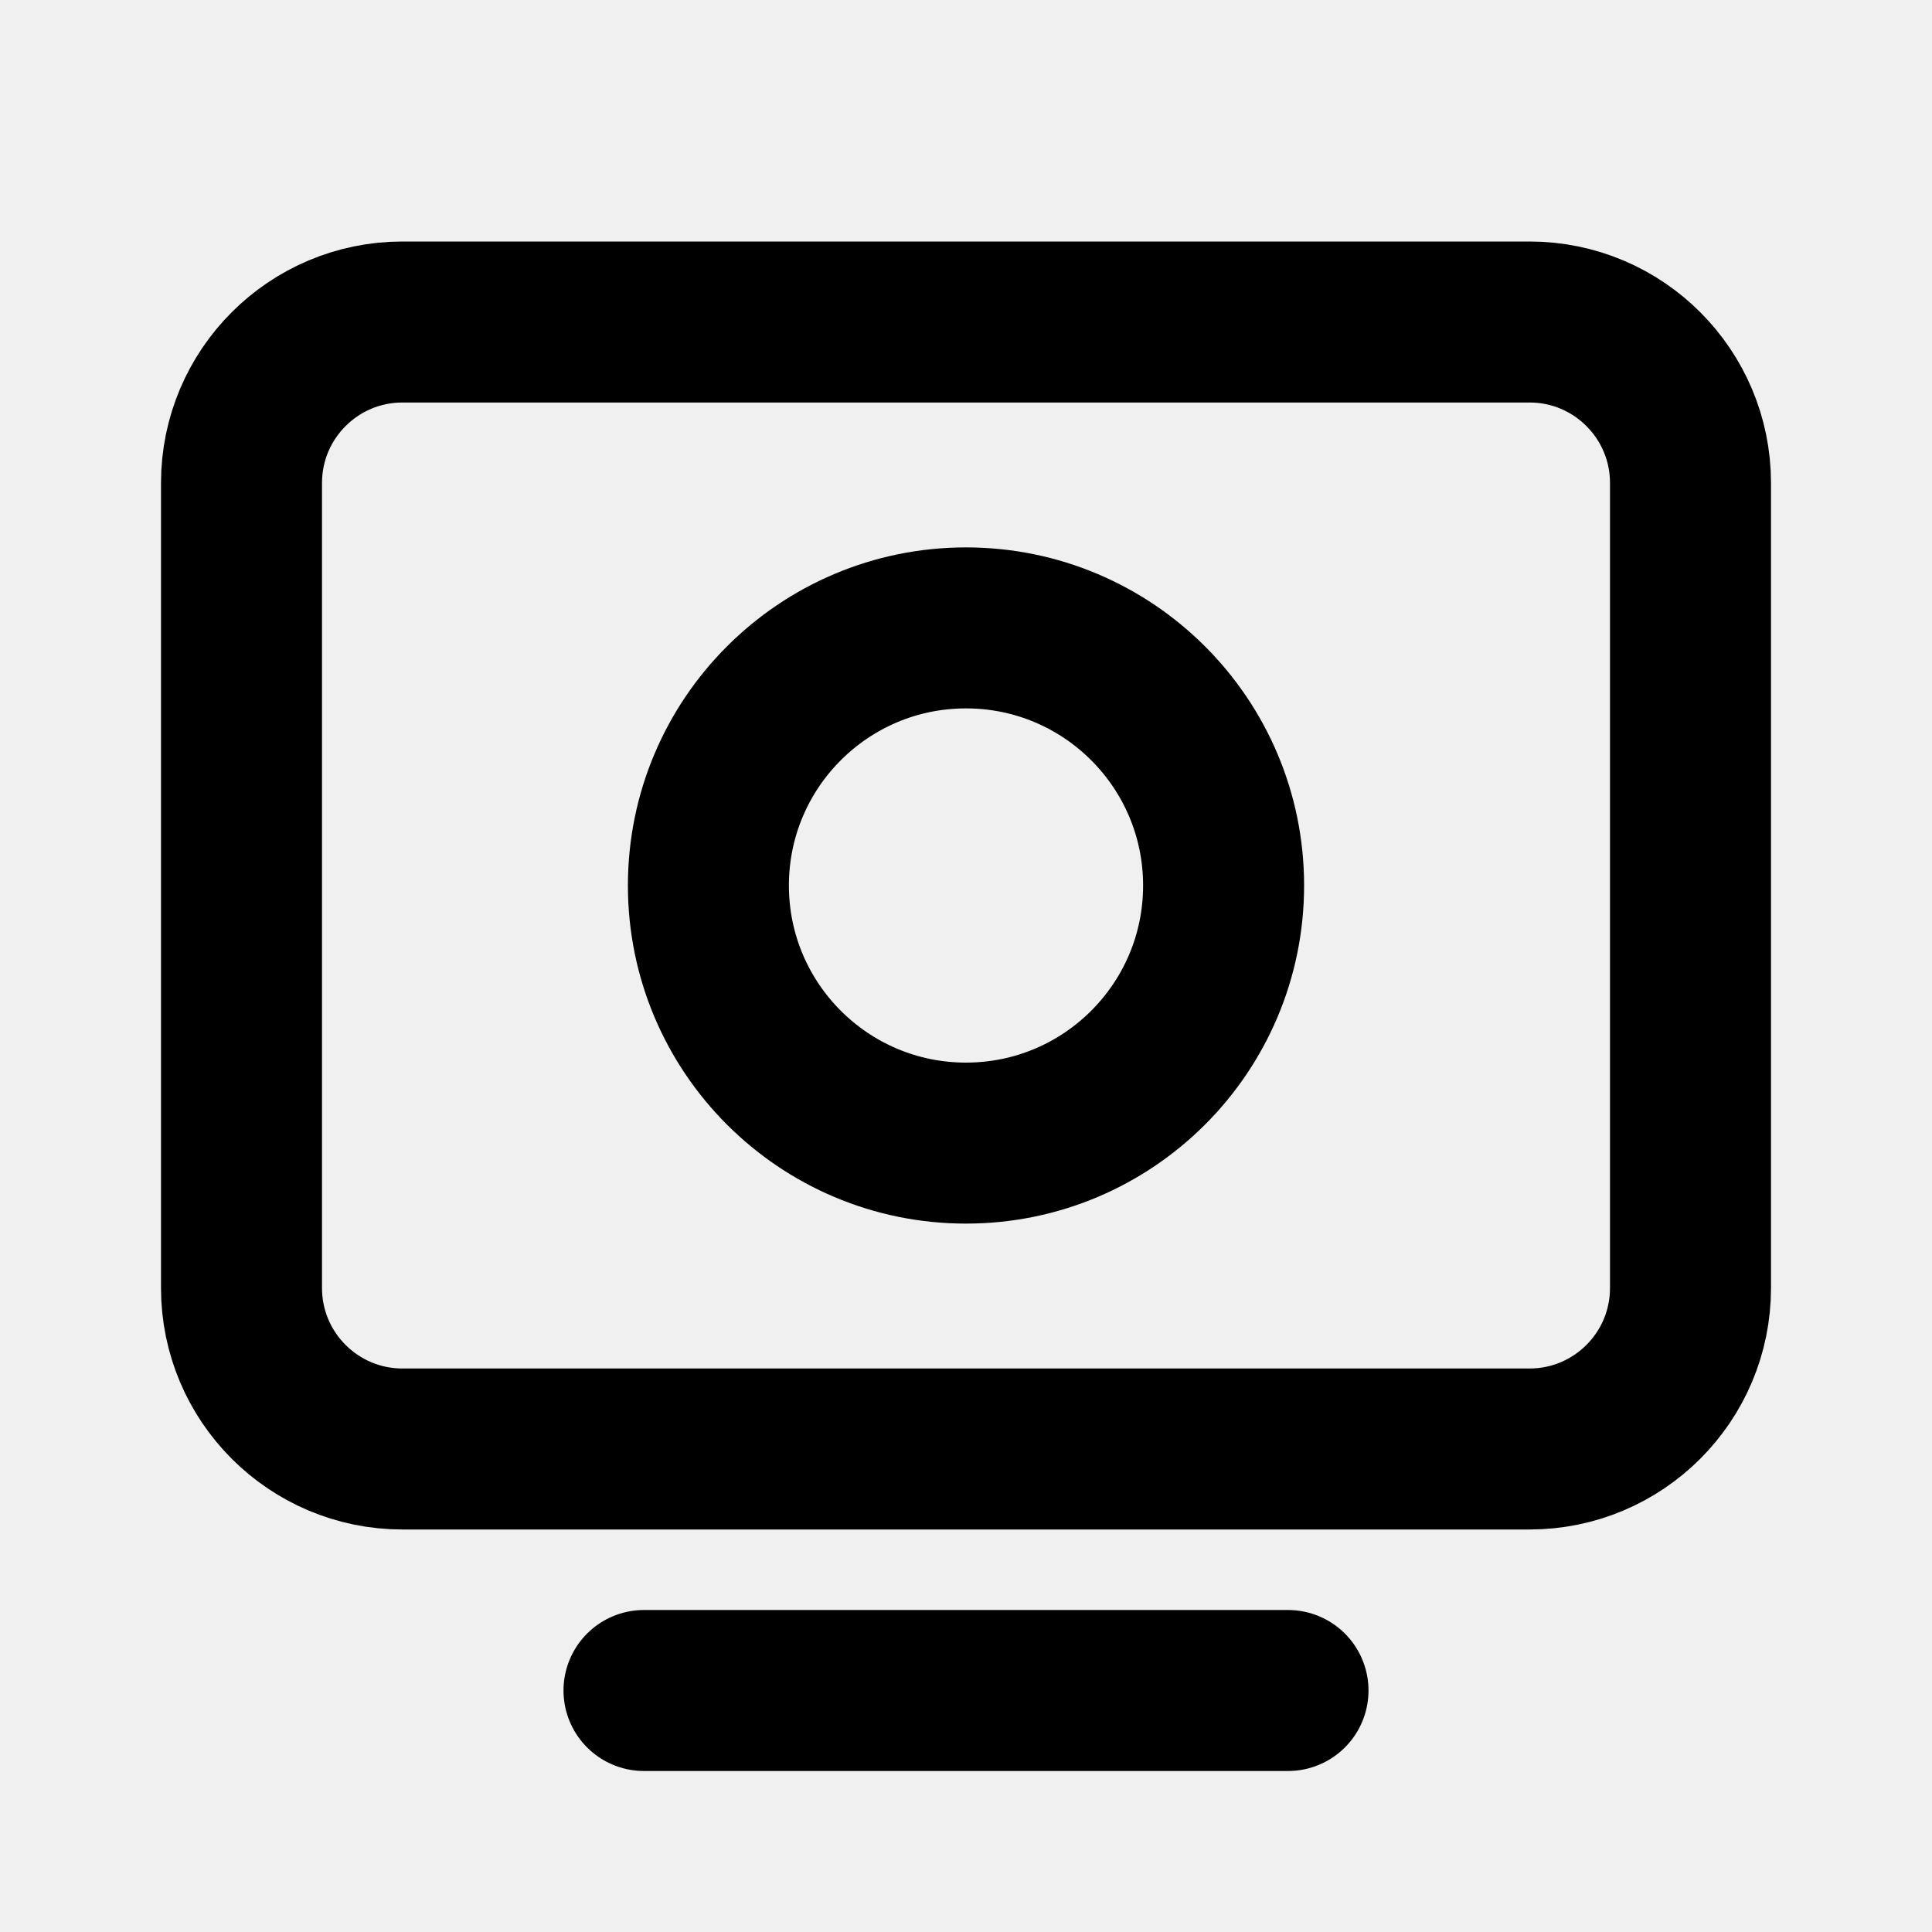
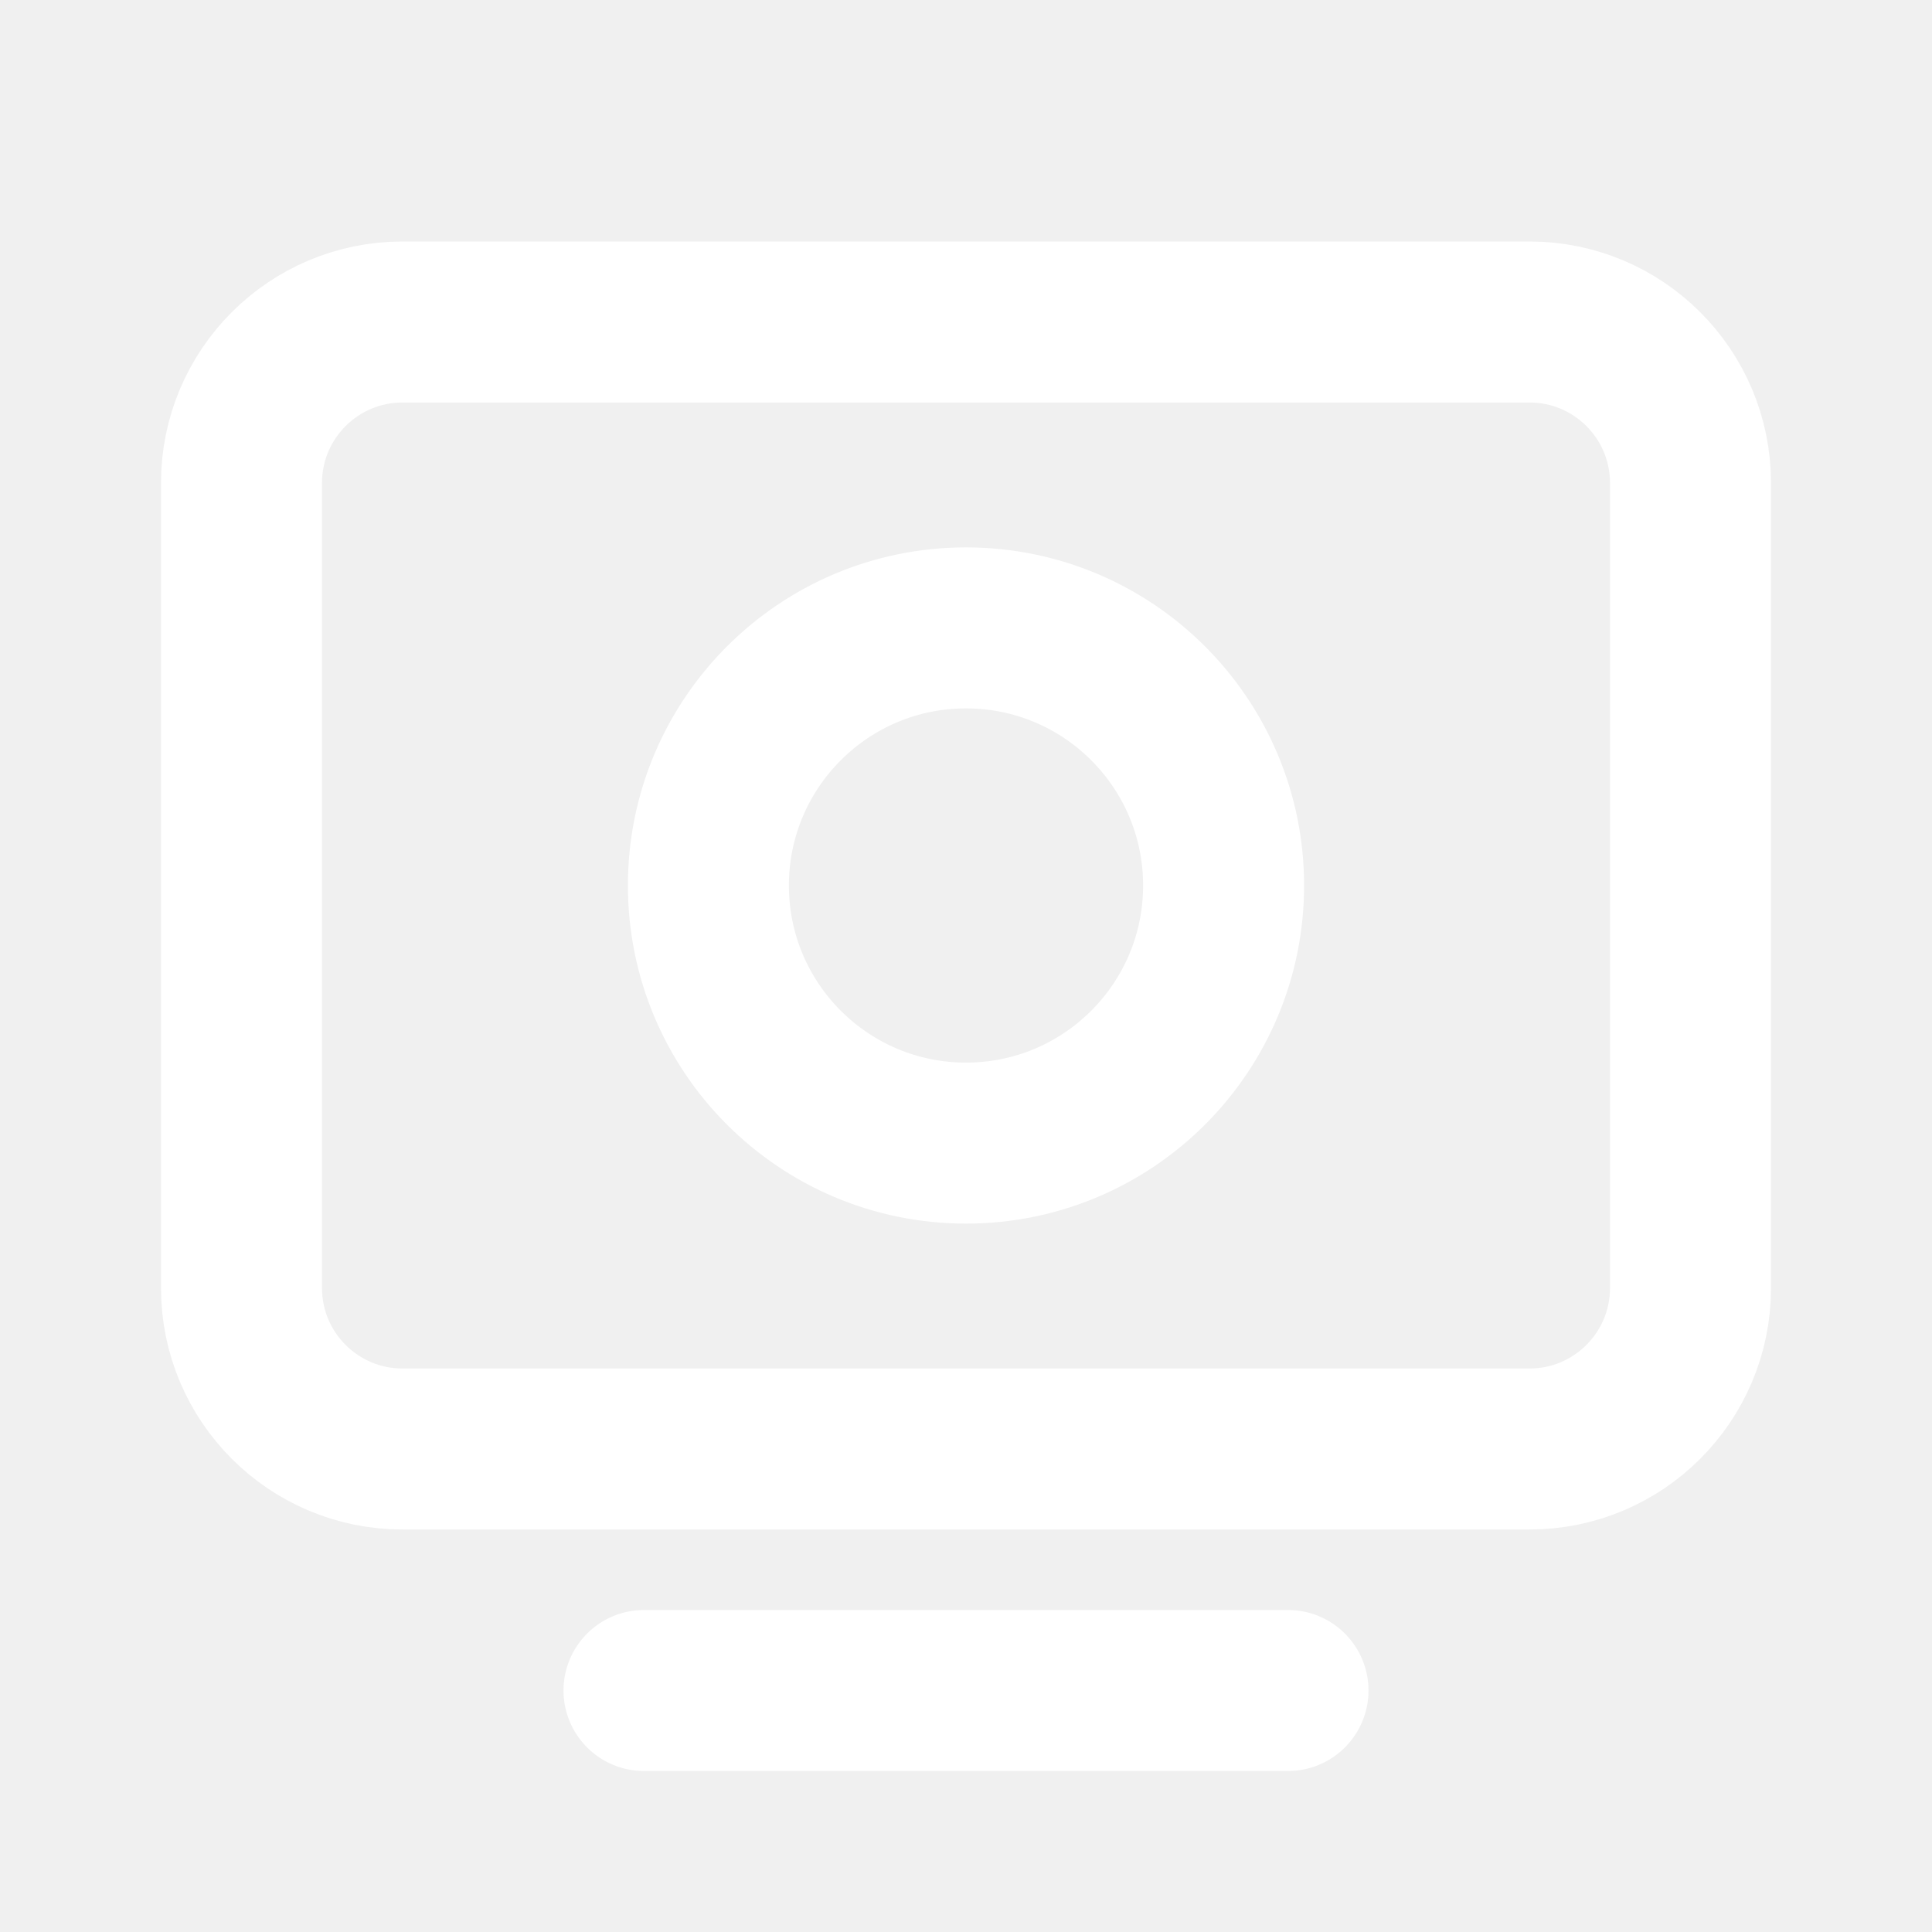
- <svg xmlns="http://www.w3.org/2000/svg" viewBox="0 0 24 24" fill="none" stroke="currentColor" stroke-width="2" stroke-linecap="round" stroke-linejoin="round">
+ <svg xmlns="http://www.w3.org/2000/svg" viewBox="0 0 24 24" fill="none" stroke="#FFFFFF" stroke-width="2" stroke-linecap="round" stroke-linejoin="round">
  <rect x="3" y="4" width="18" height="14" rx="2" />
  <circle cx="12" cy="11" r="3.2" />
  <path d="M8 21h8" />
</svg>
